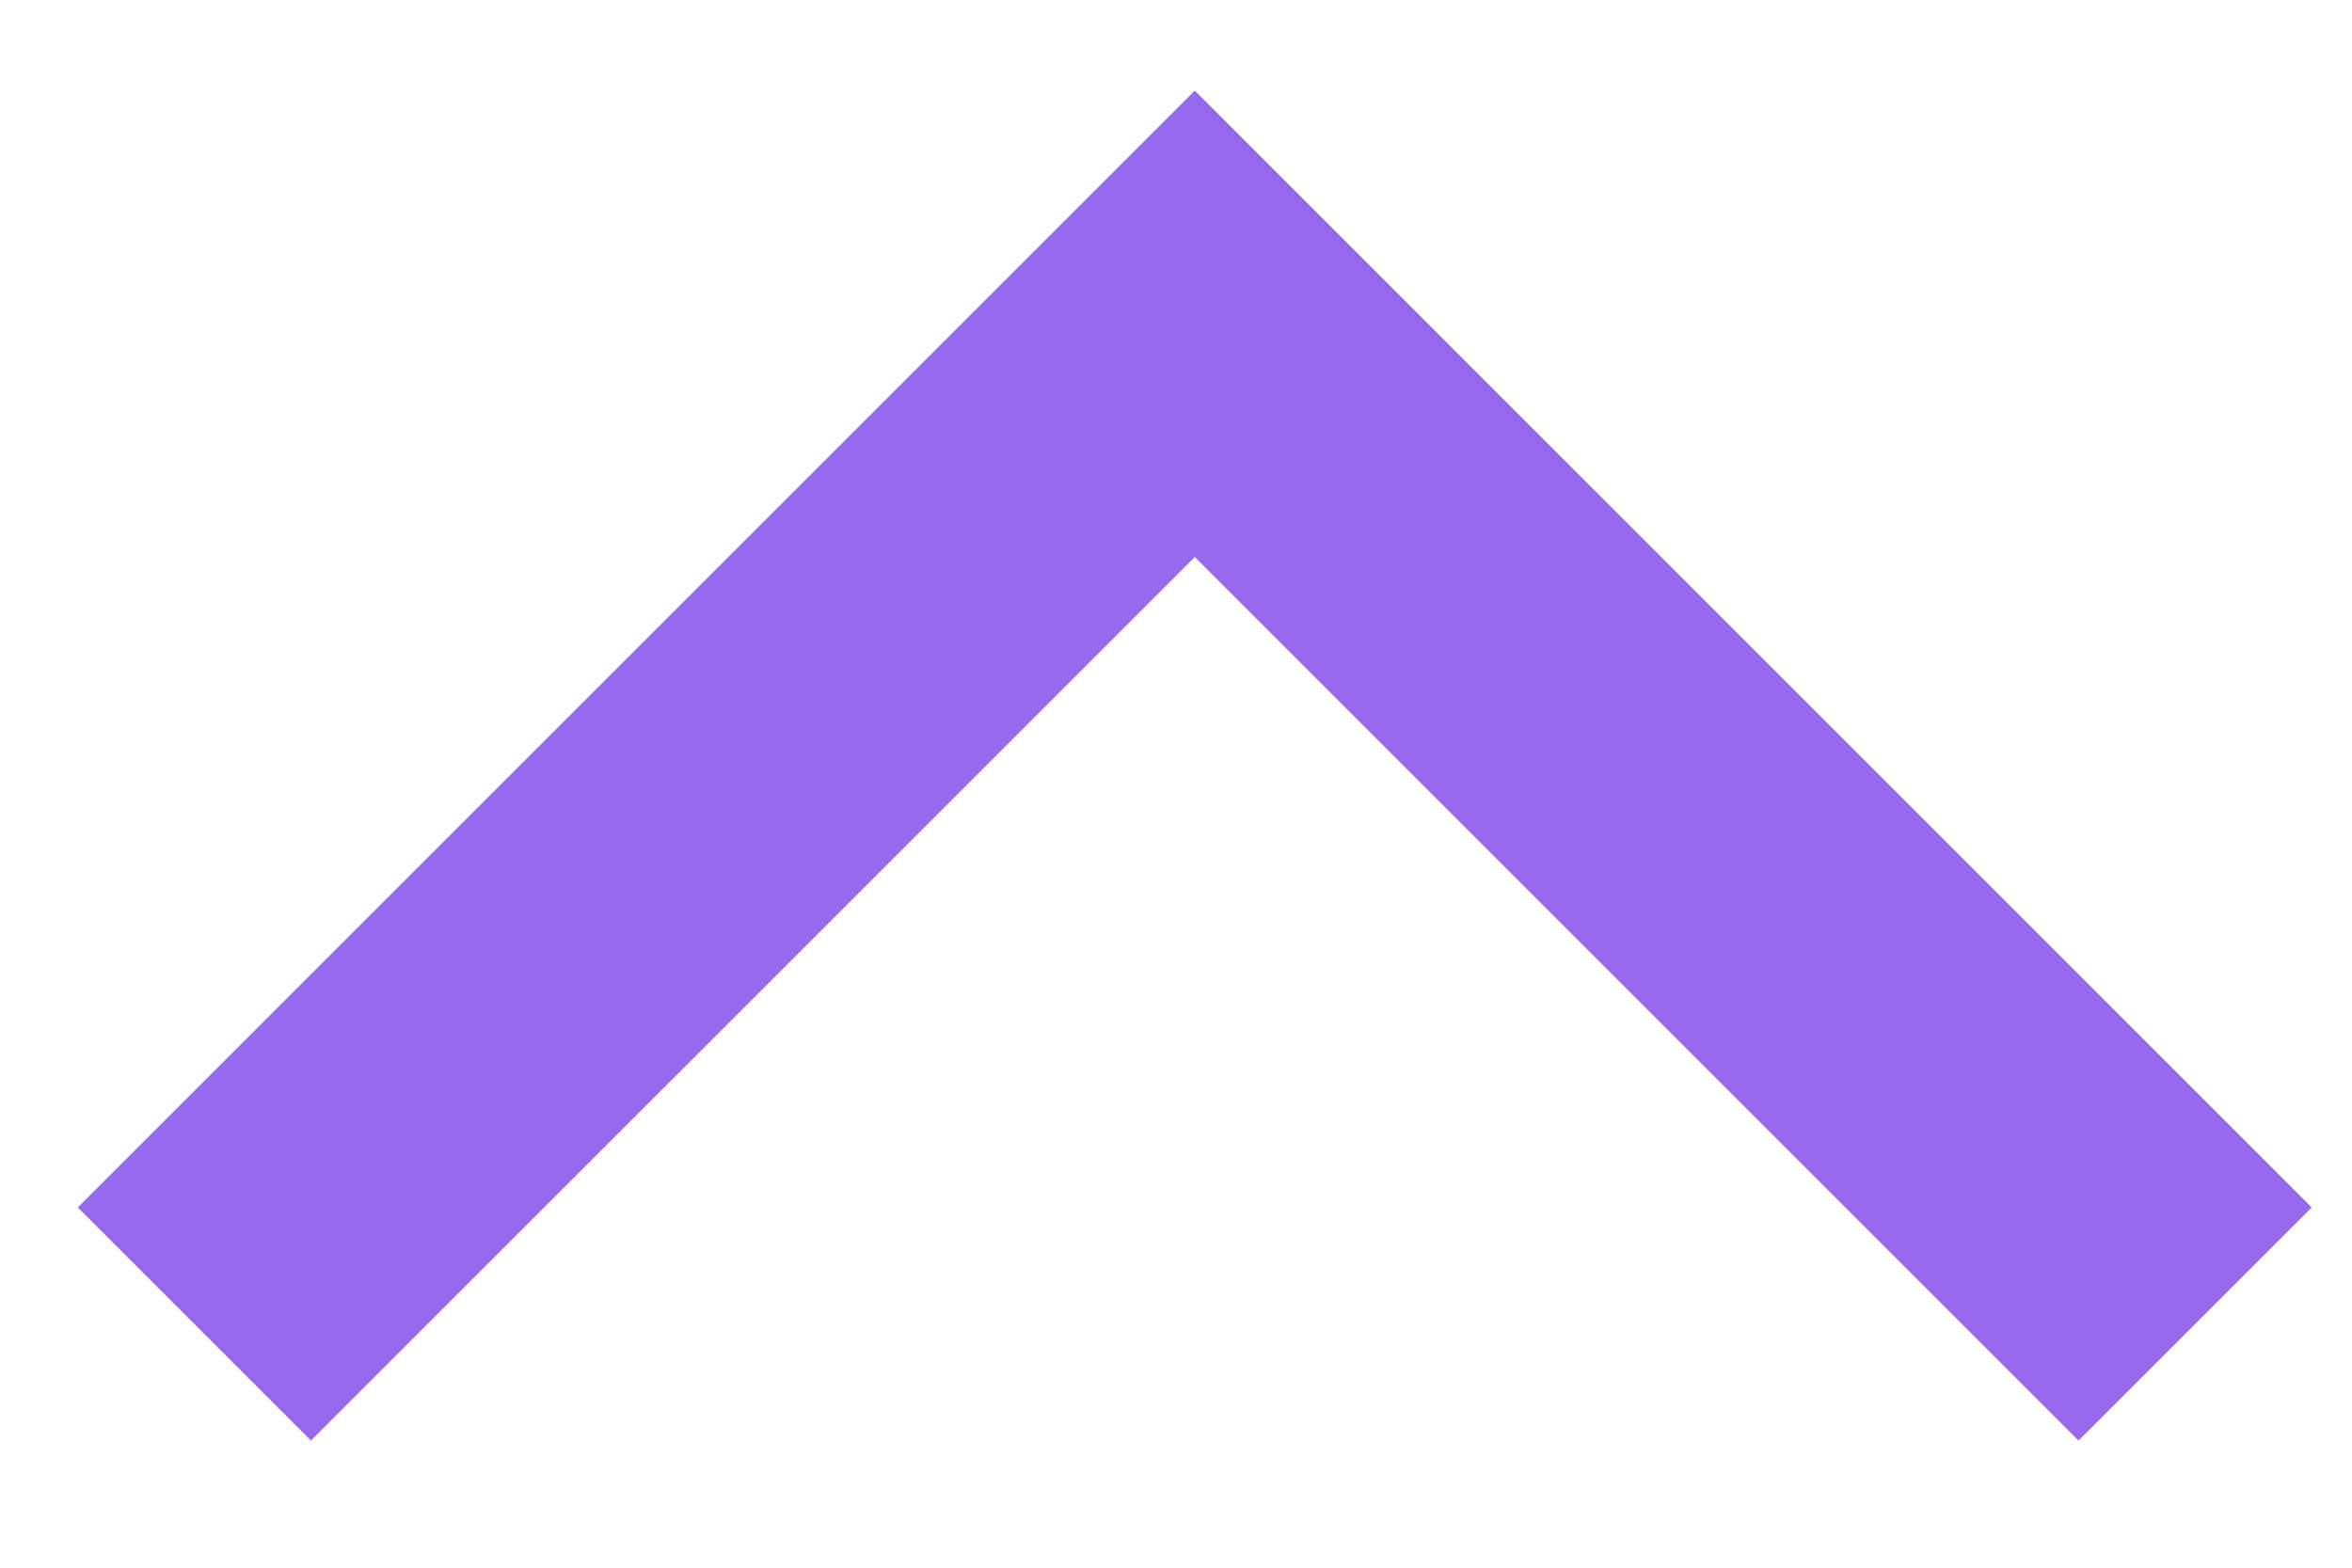
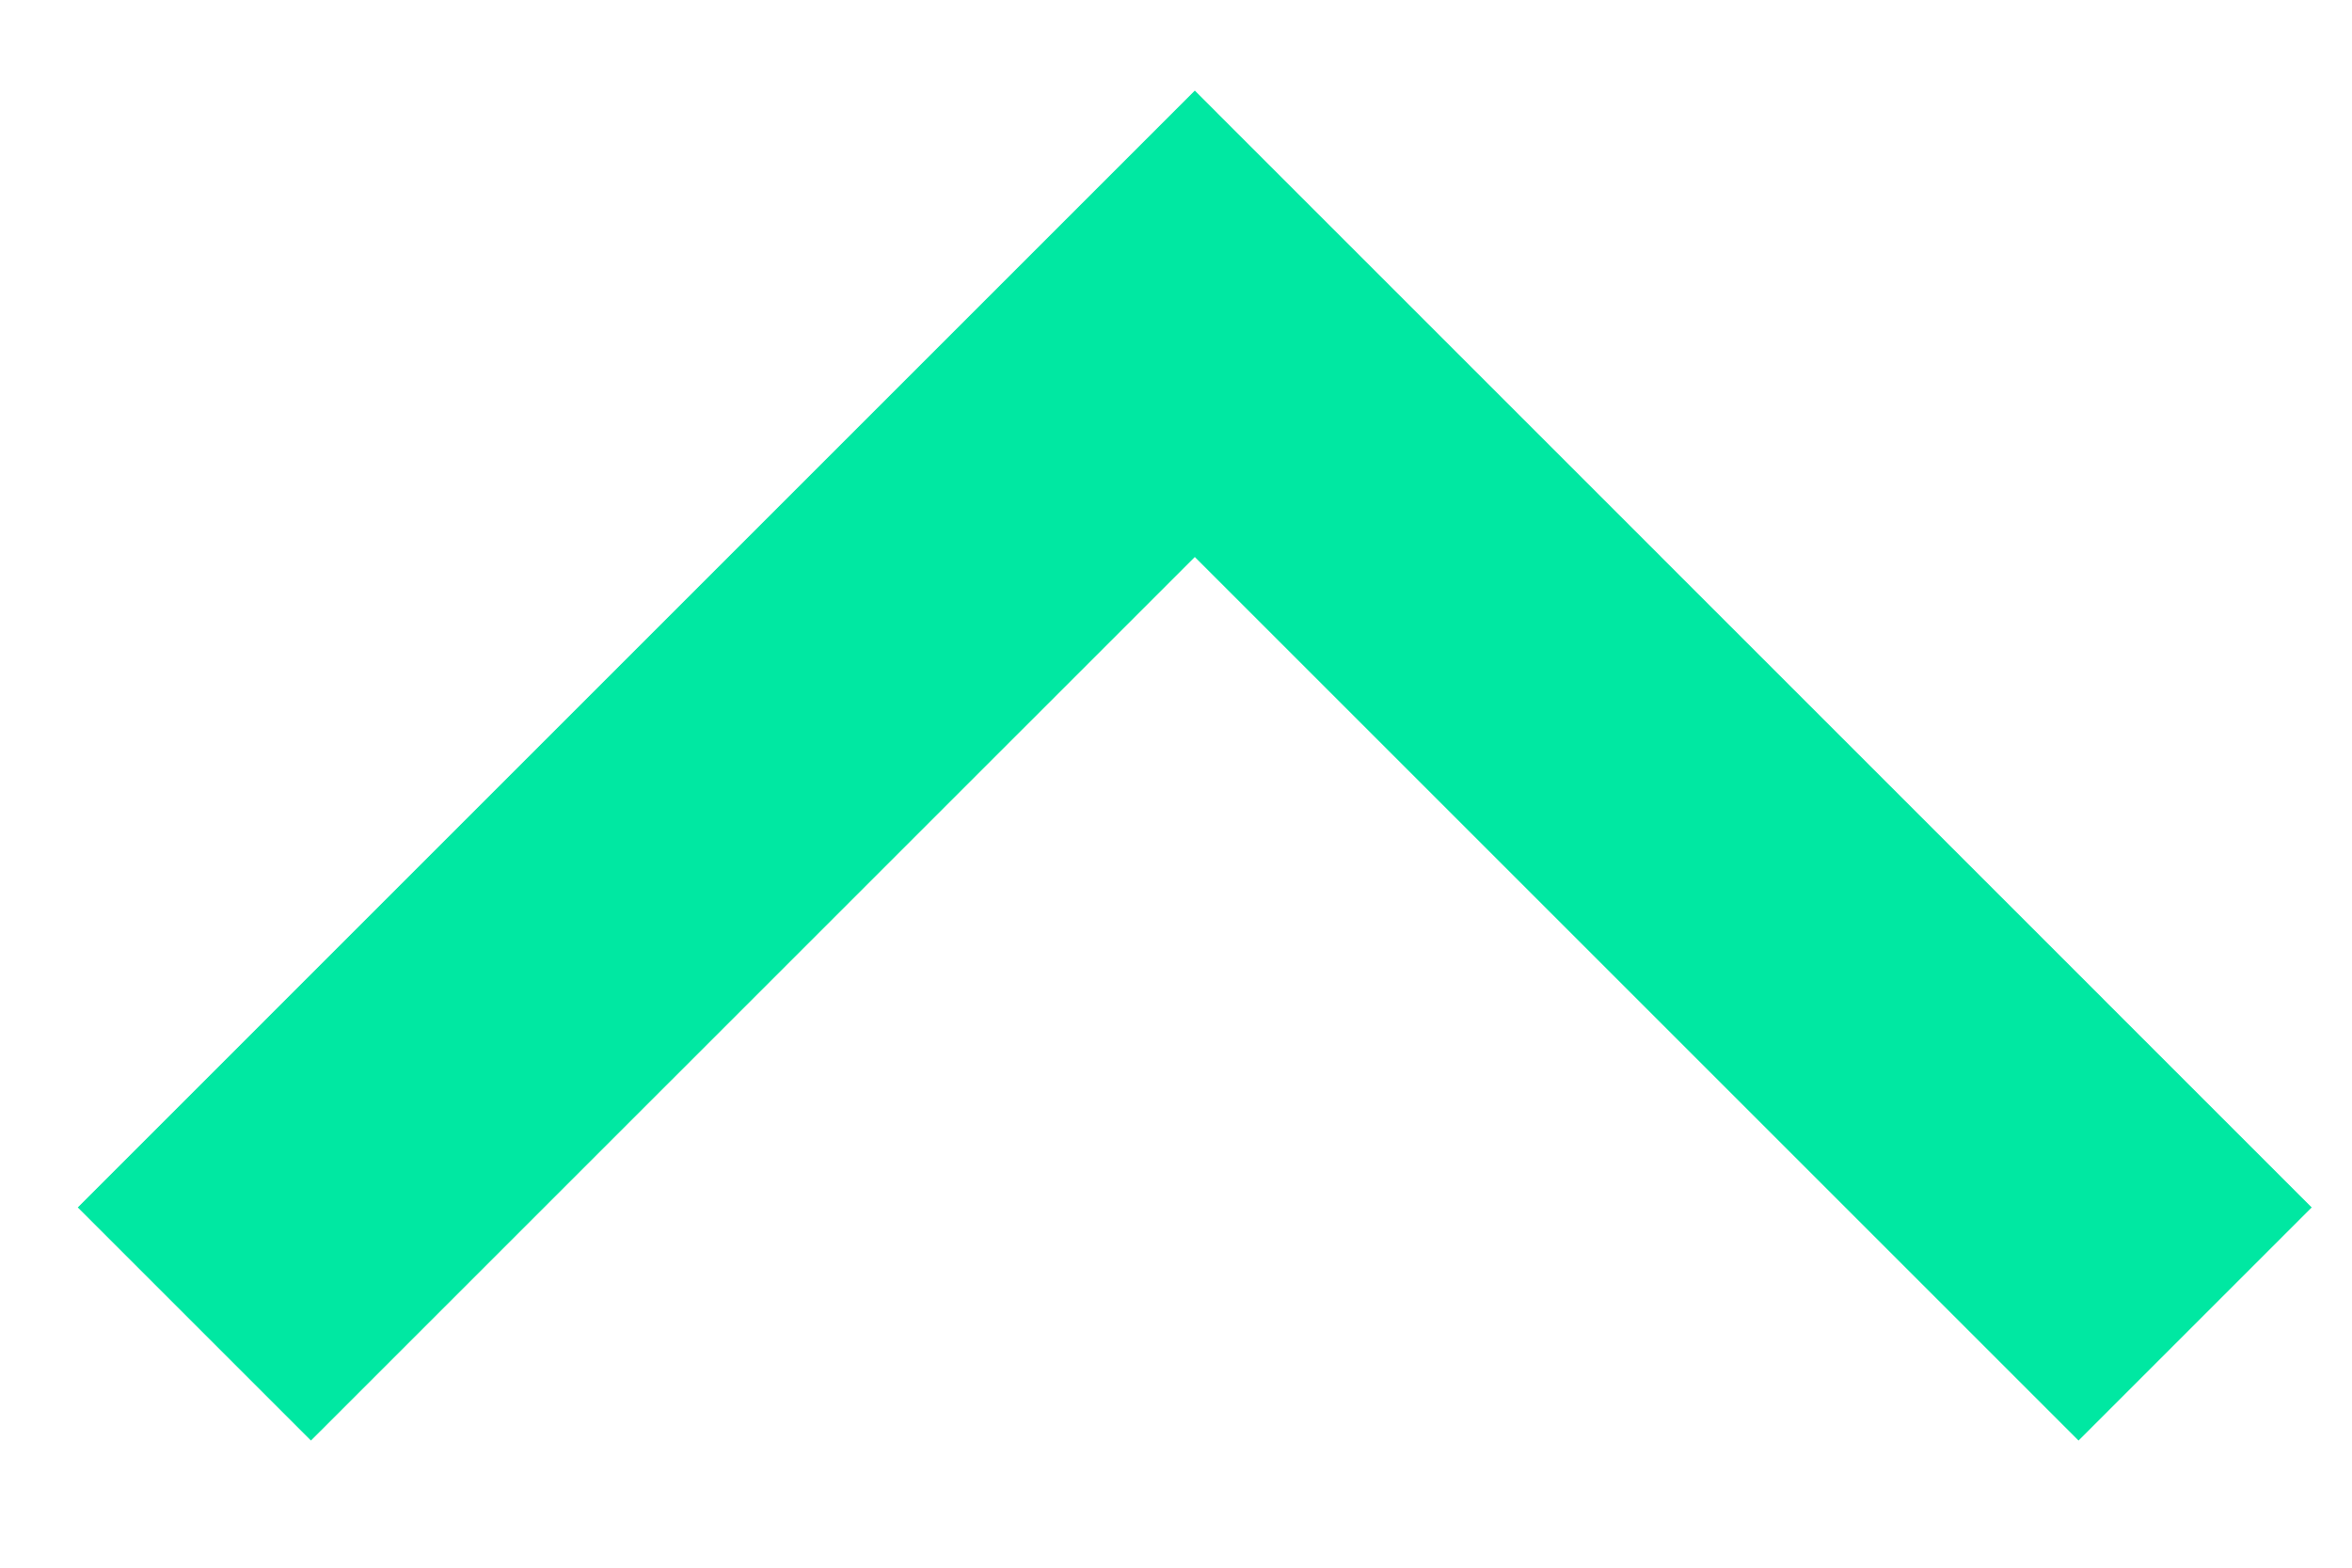
<svg xmlns="http://www.w3.org/2000/svg" width="15" height="10" viewBox="0 0 15 10" fill="none">
-   <path fill-rule="evenodd" clip-rule="evenodd" d="M7.62 0.578L14.743 7.702L13.256 9.189L7.62 3.553L1.983 9.189L0.496 7.702L7.62 0.578Z" fill="#9669ED" />
+   <path fill-rule="evenodd" clip-rule="evenodd" d="M7.62 0.578L14.743 7.702L13.256 9.189L7.62 3.553L1.983 9.189L0.496 7.702L7.62 0.578Z" fill="#00E8A2" />
</svg>
